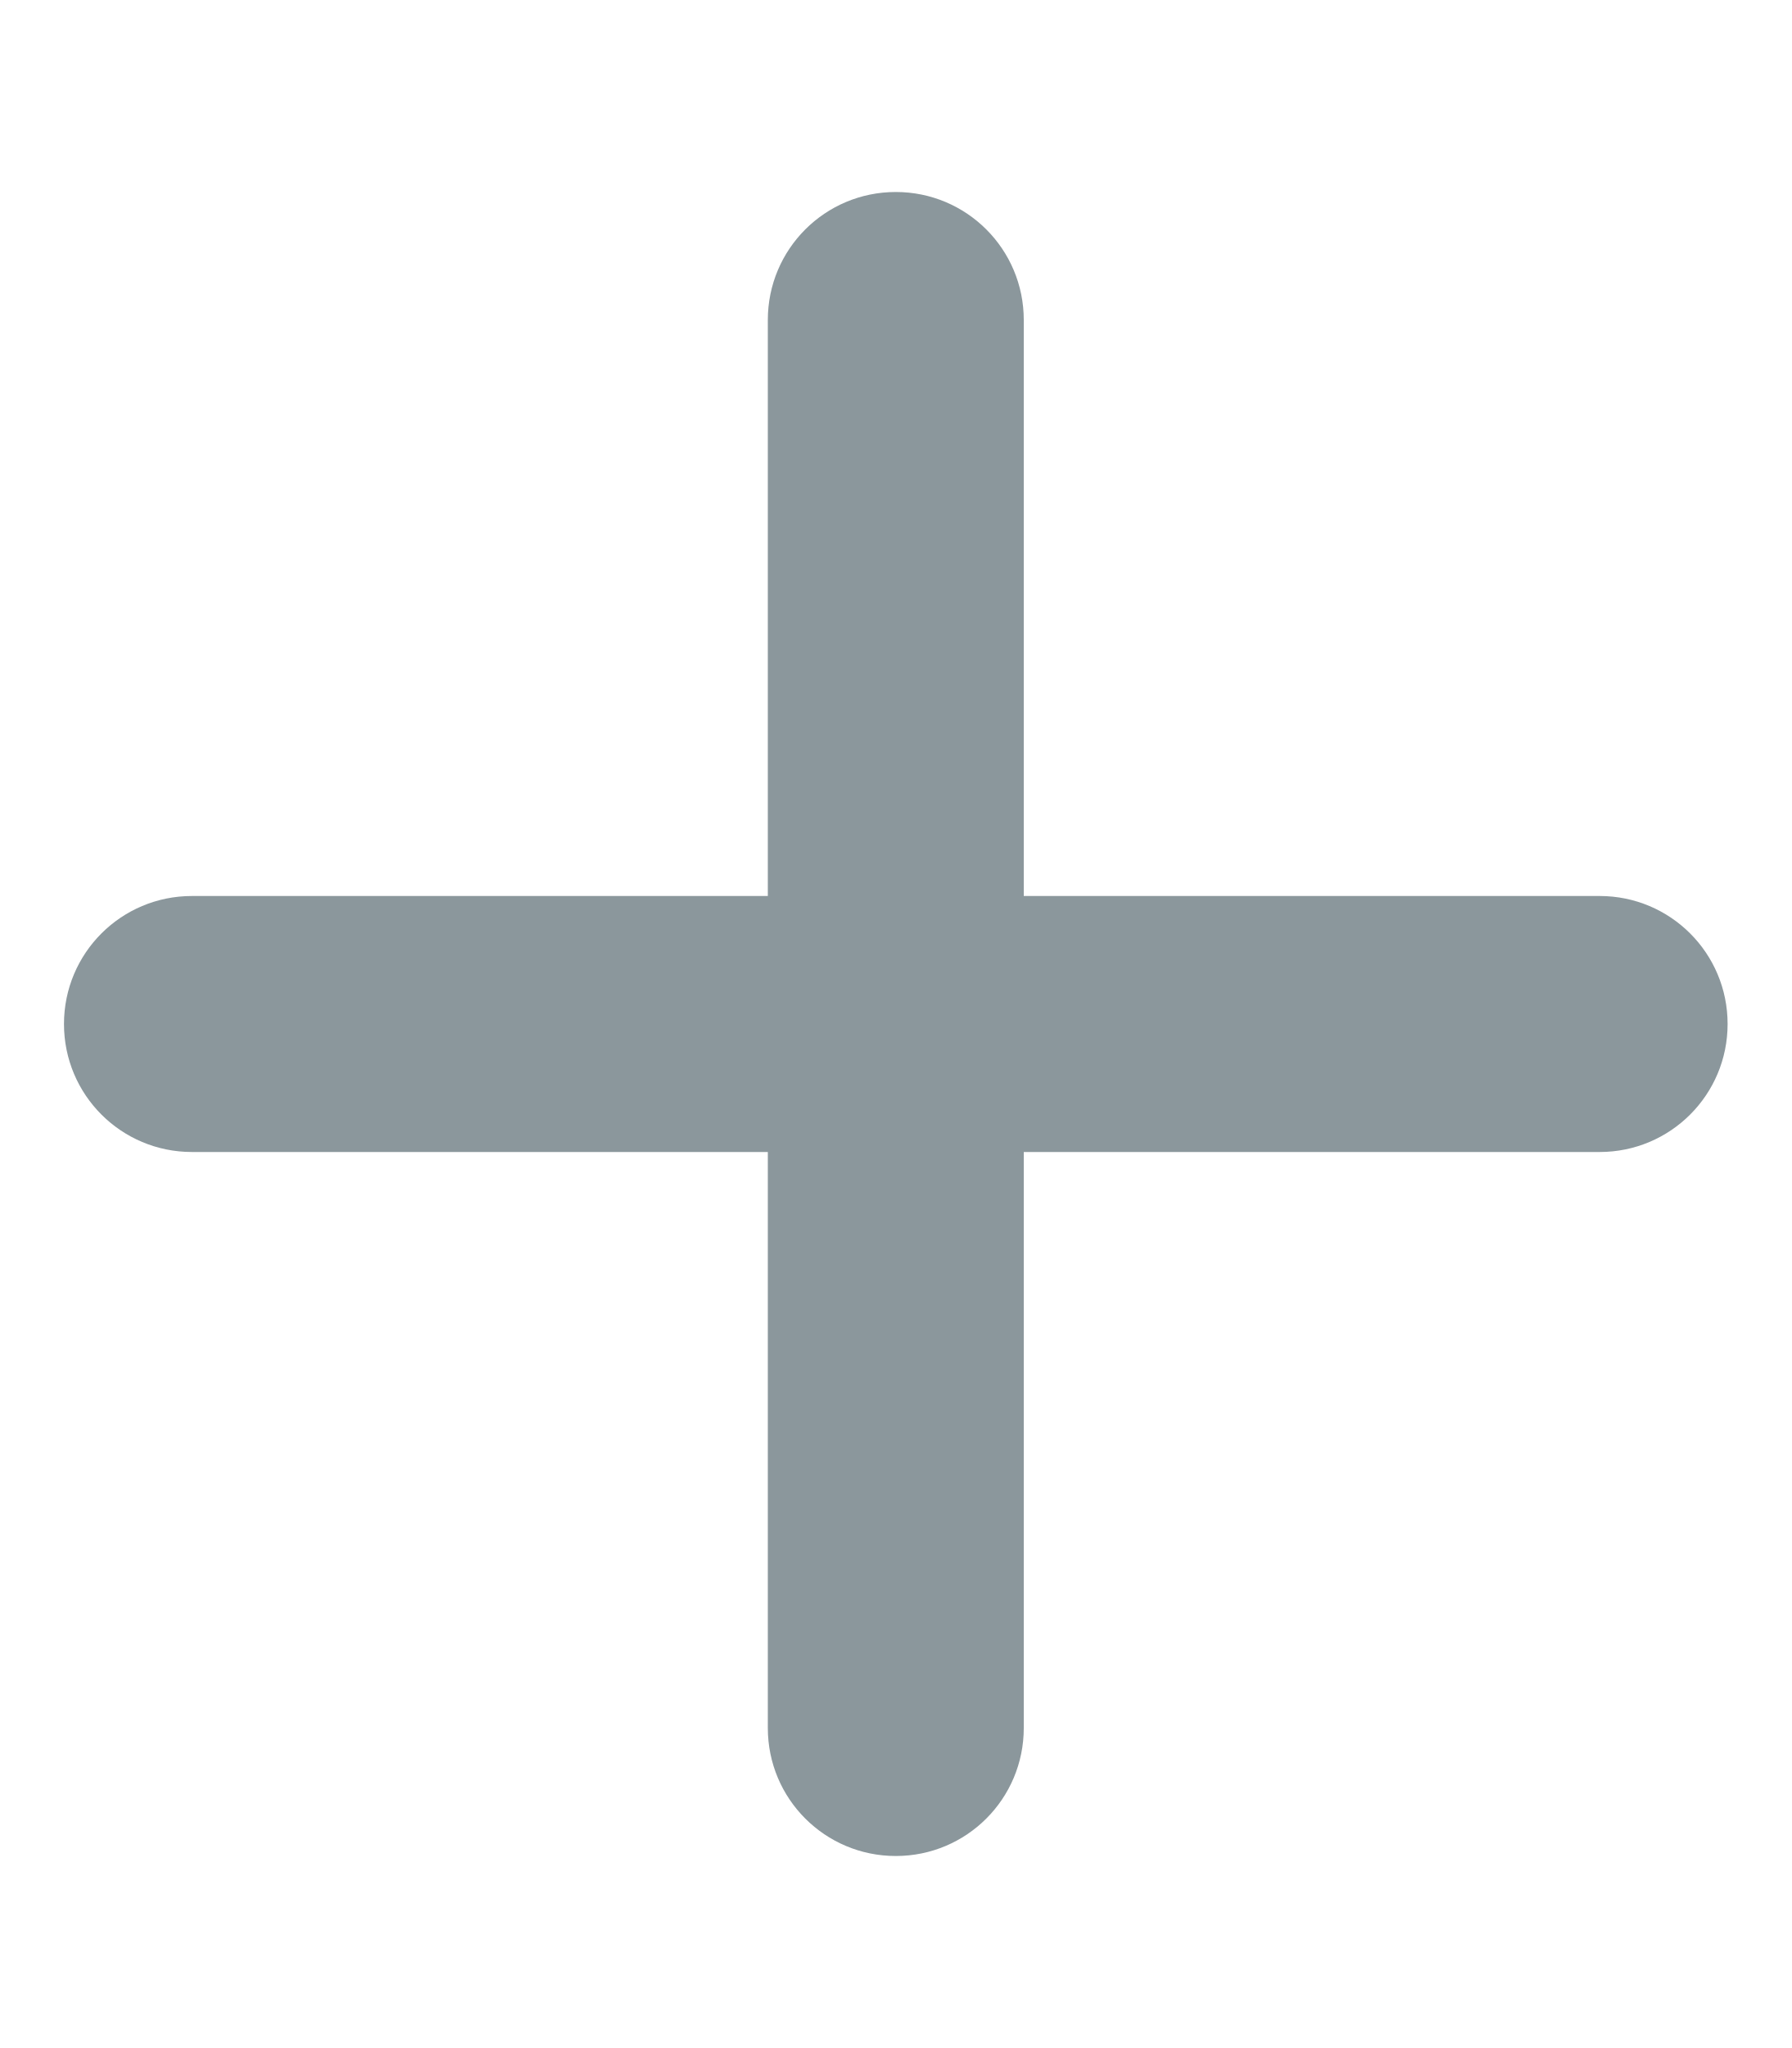
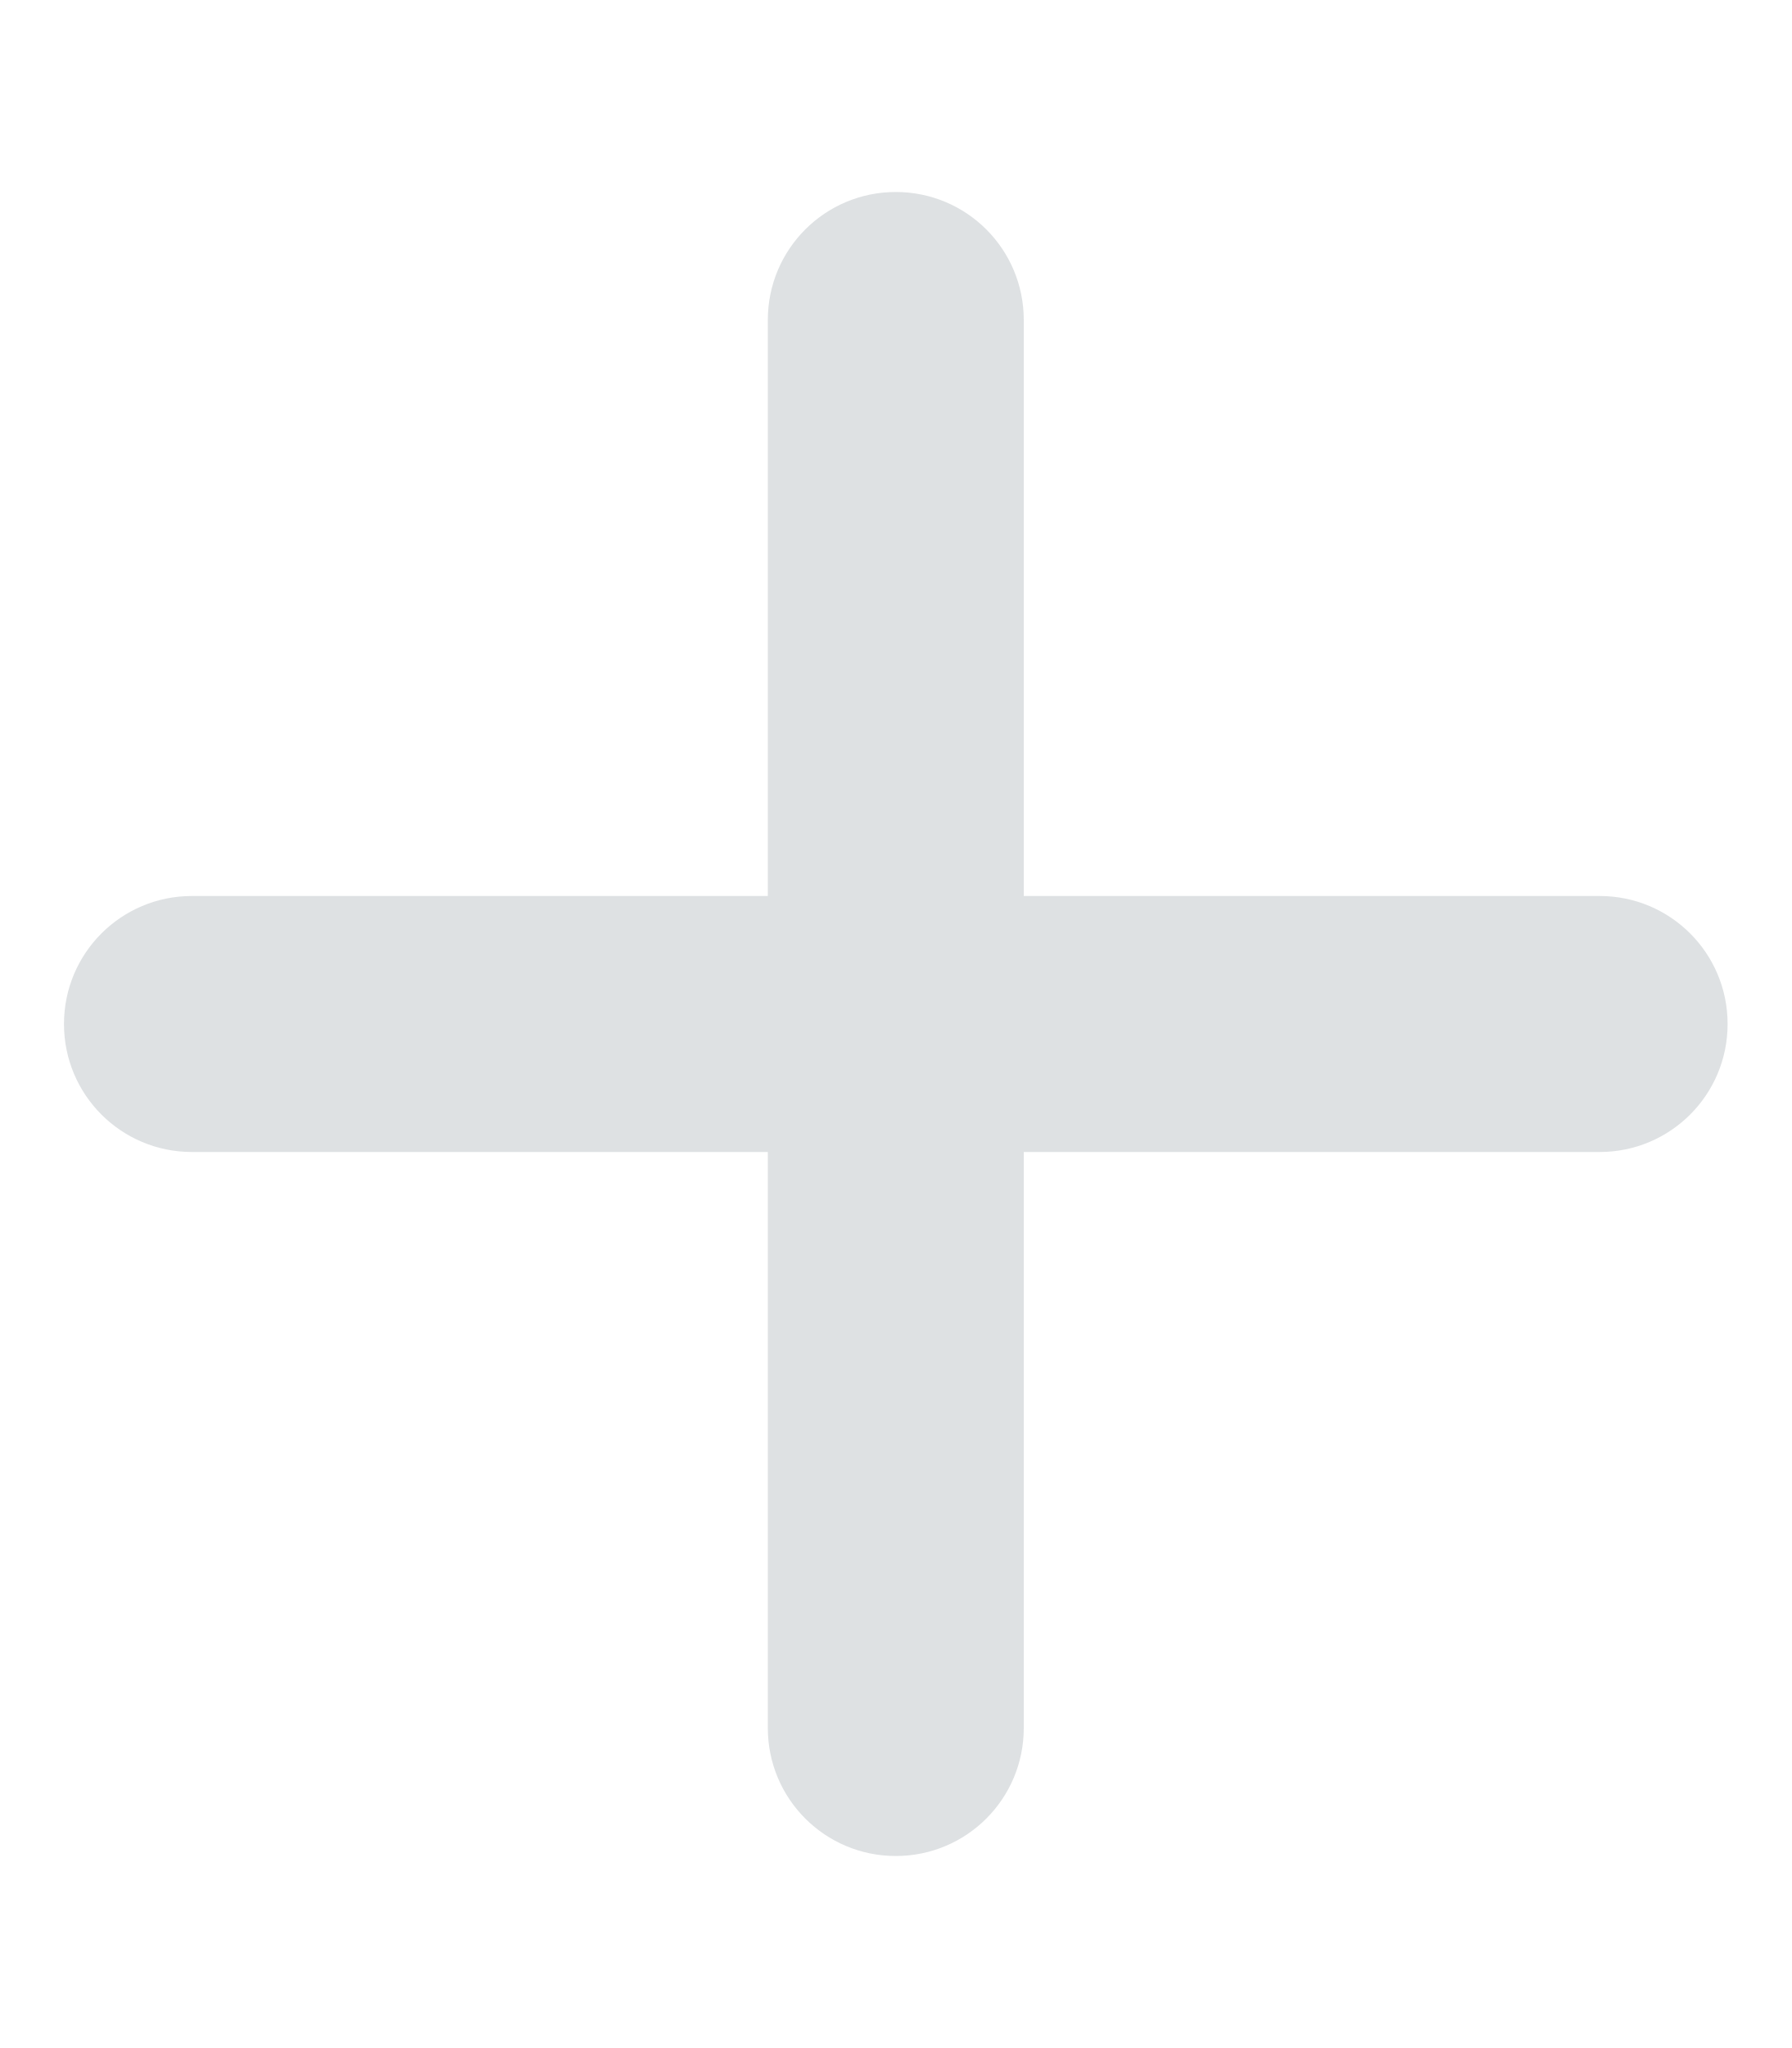
<svg xmlns="http://www.w3.org/2000/svg" viewBox="0 0 448 512">
-   <path fill="#8B979C" d="M256 80c0-17.7-14.3-32-32-32s-32 14.3-32 32l0 144L48 224c-17.7 0-32 14.3-32 32s14.3 32 32 32l144 0 0 144c0 17.7 14.3 32 32 32s32-14.3 32-32l0-144 144 0c17.7 0 32-14.3 32-32s-14.3-32-32-32l-144 0 0-144z" />
+   <path fill="#DEE1E3" d="M256 80c0-17.7-14.3-32-32-32s-32 14.3-32 32l0 144L48 224c-17.7 0-32 14.3-32 32s14.3 32 32 32l144 0 0 144c0 17.7 14.3 32 32 32s32-14.3 32-32l0-144 144 0c17.7 0 32-14.3 32-32s-14.3-32-32-32l-144 0 0-144z" />
</svg>
